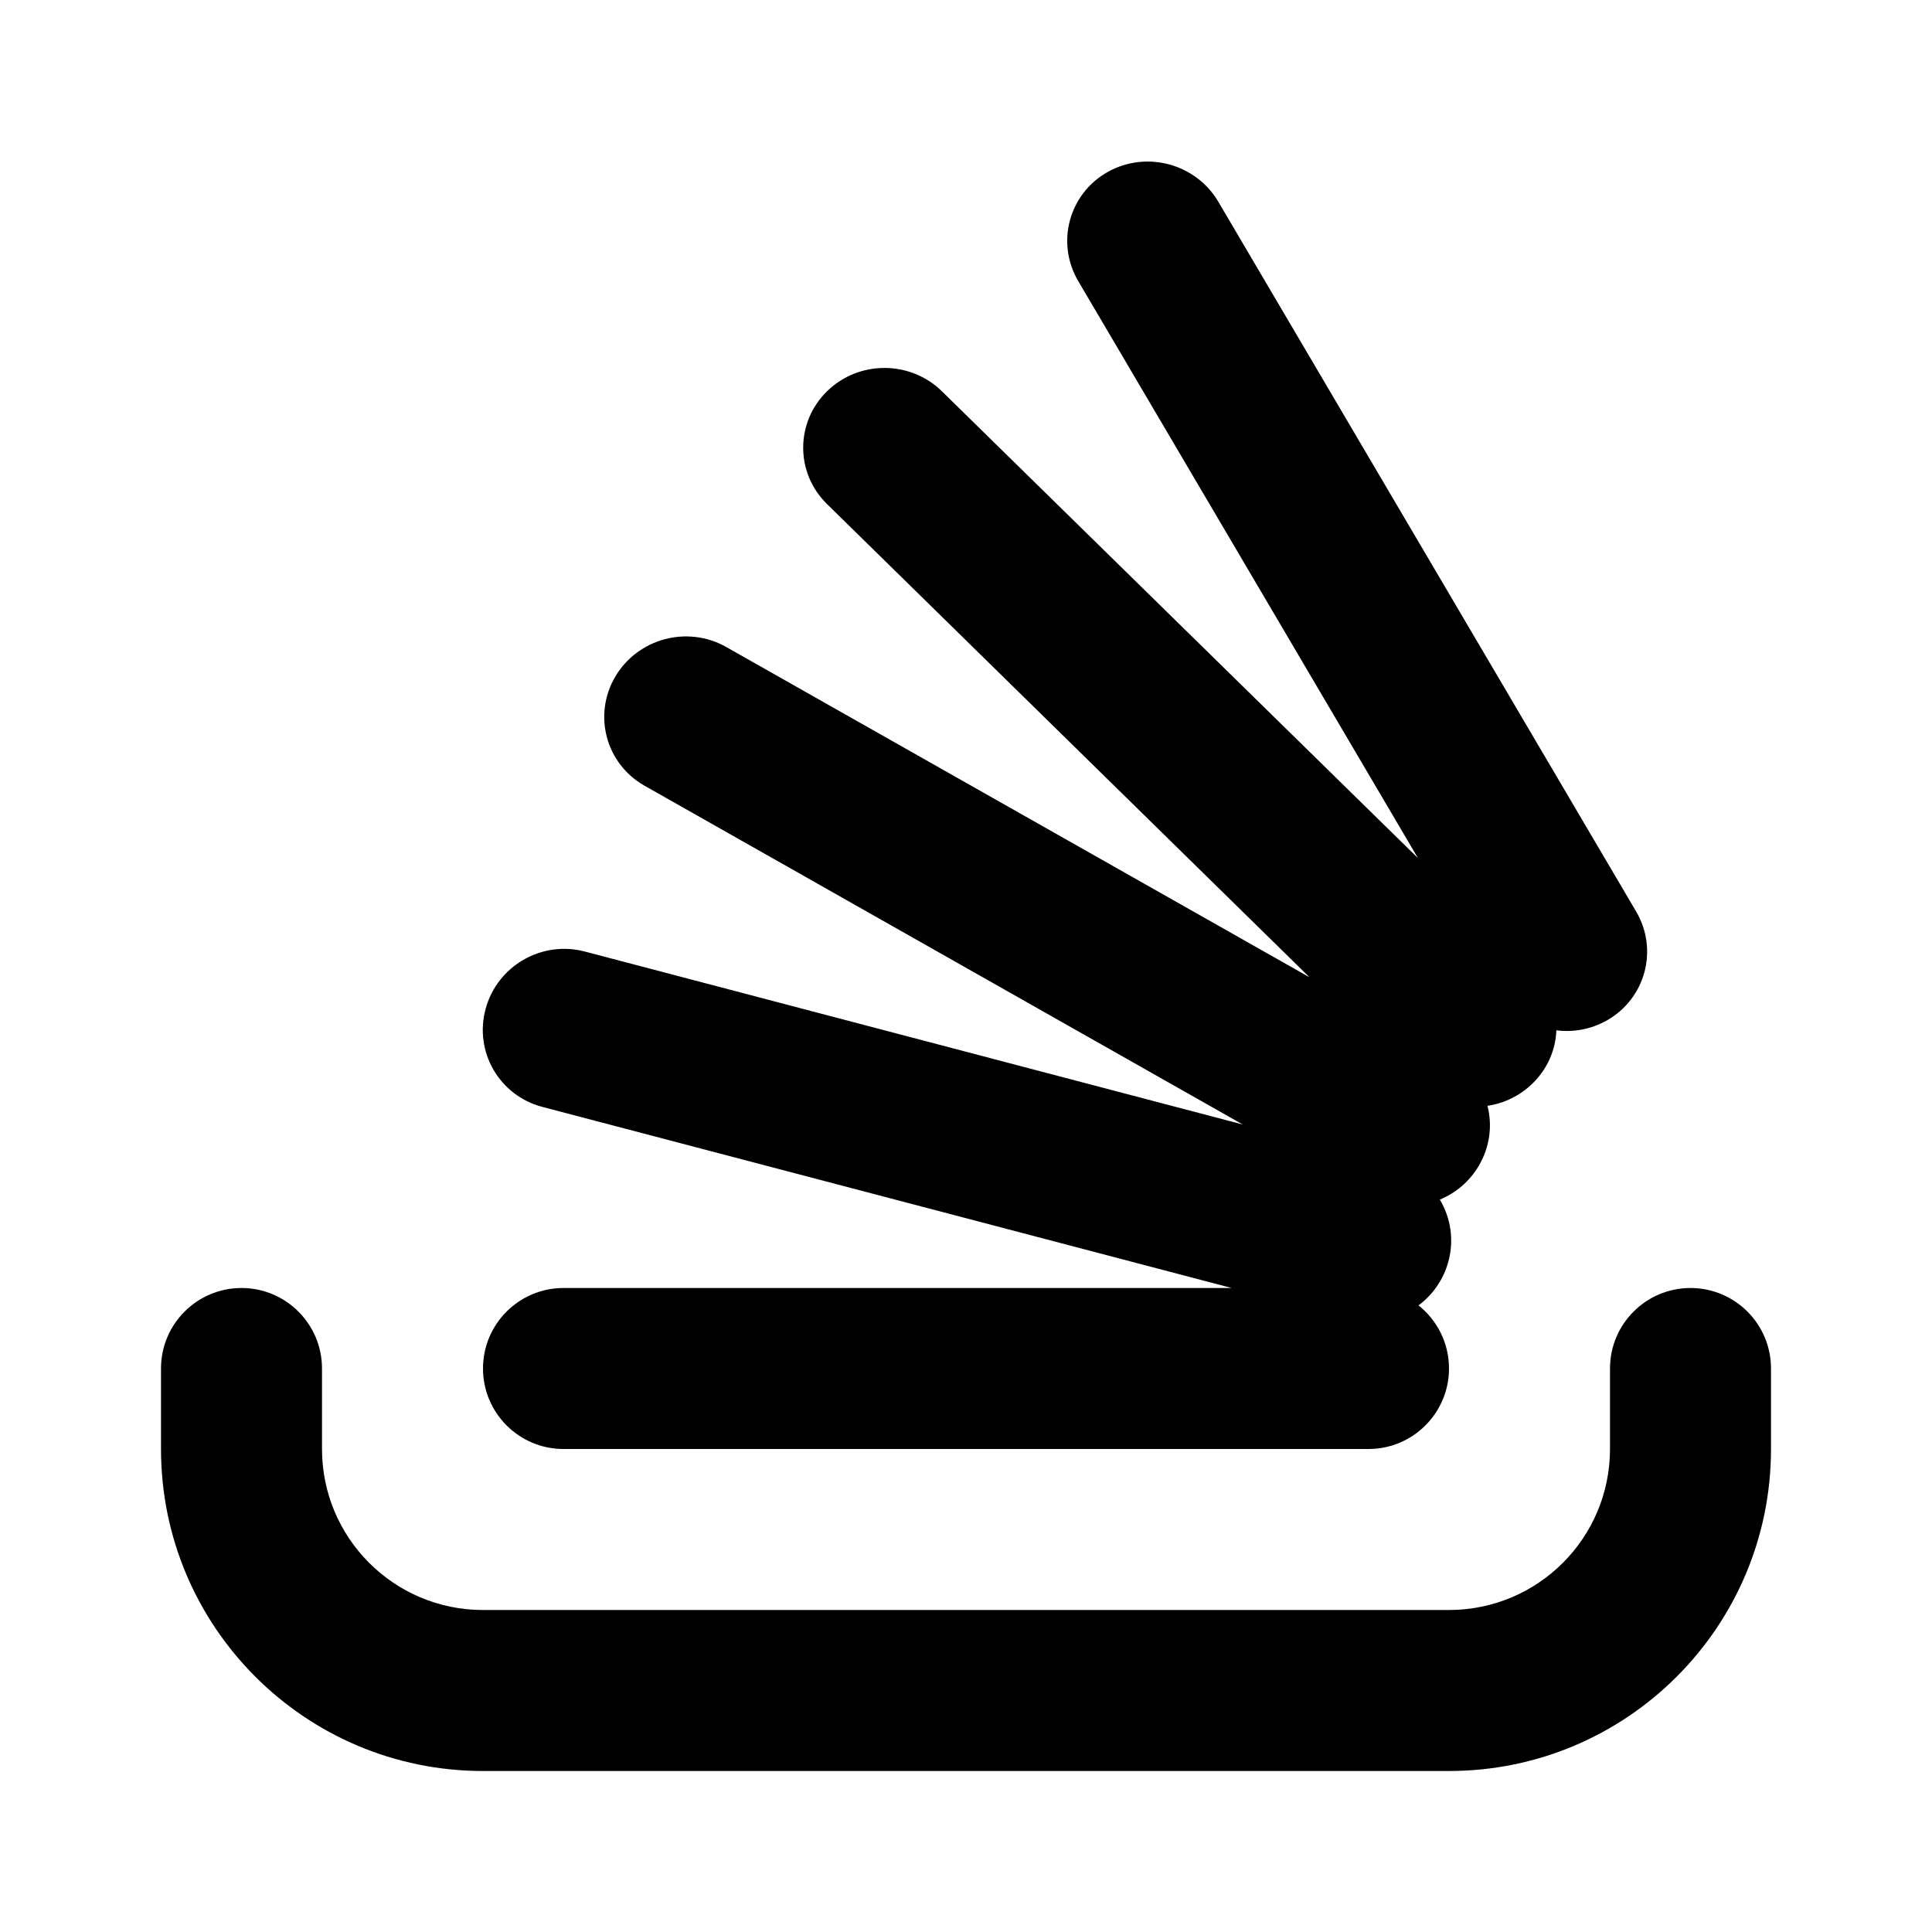
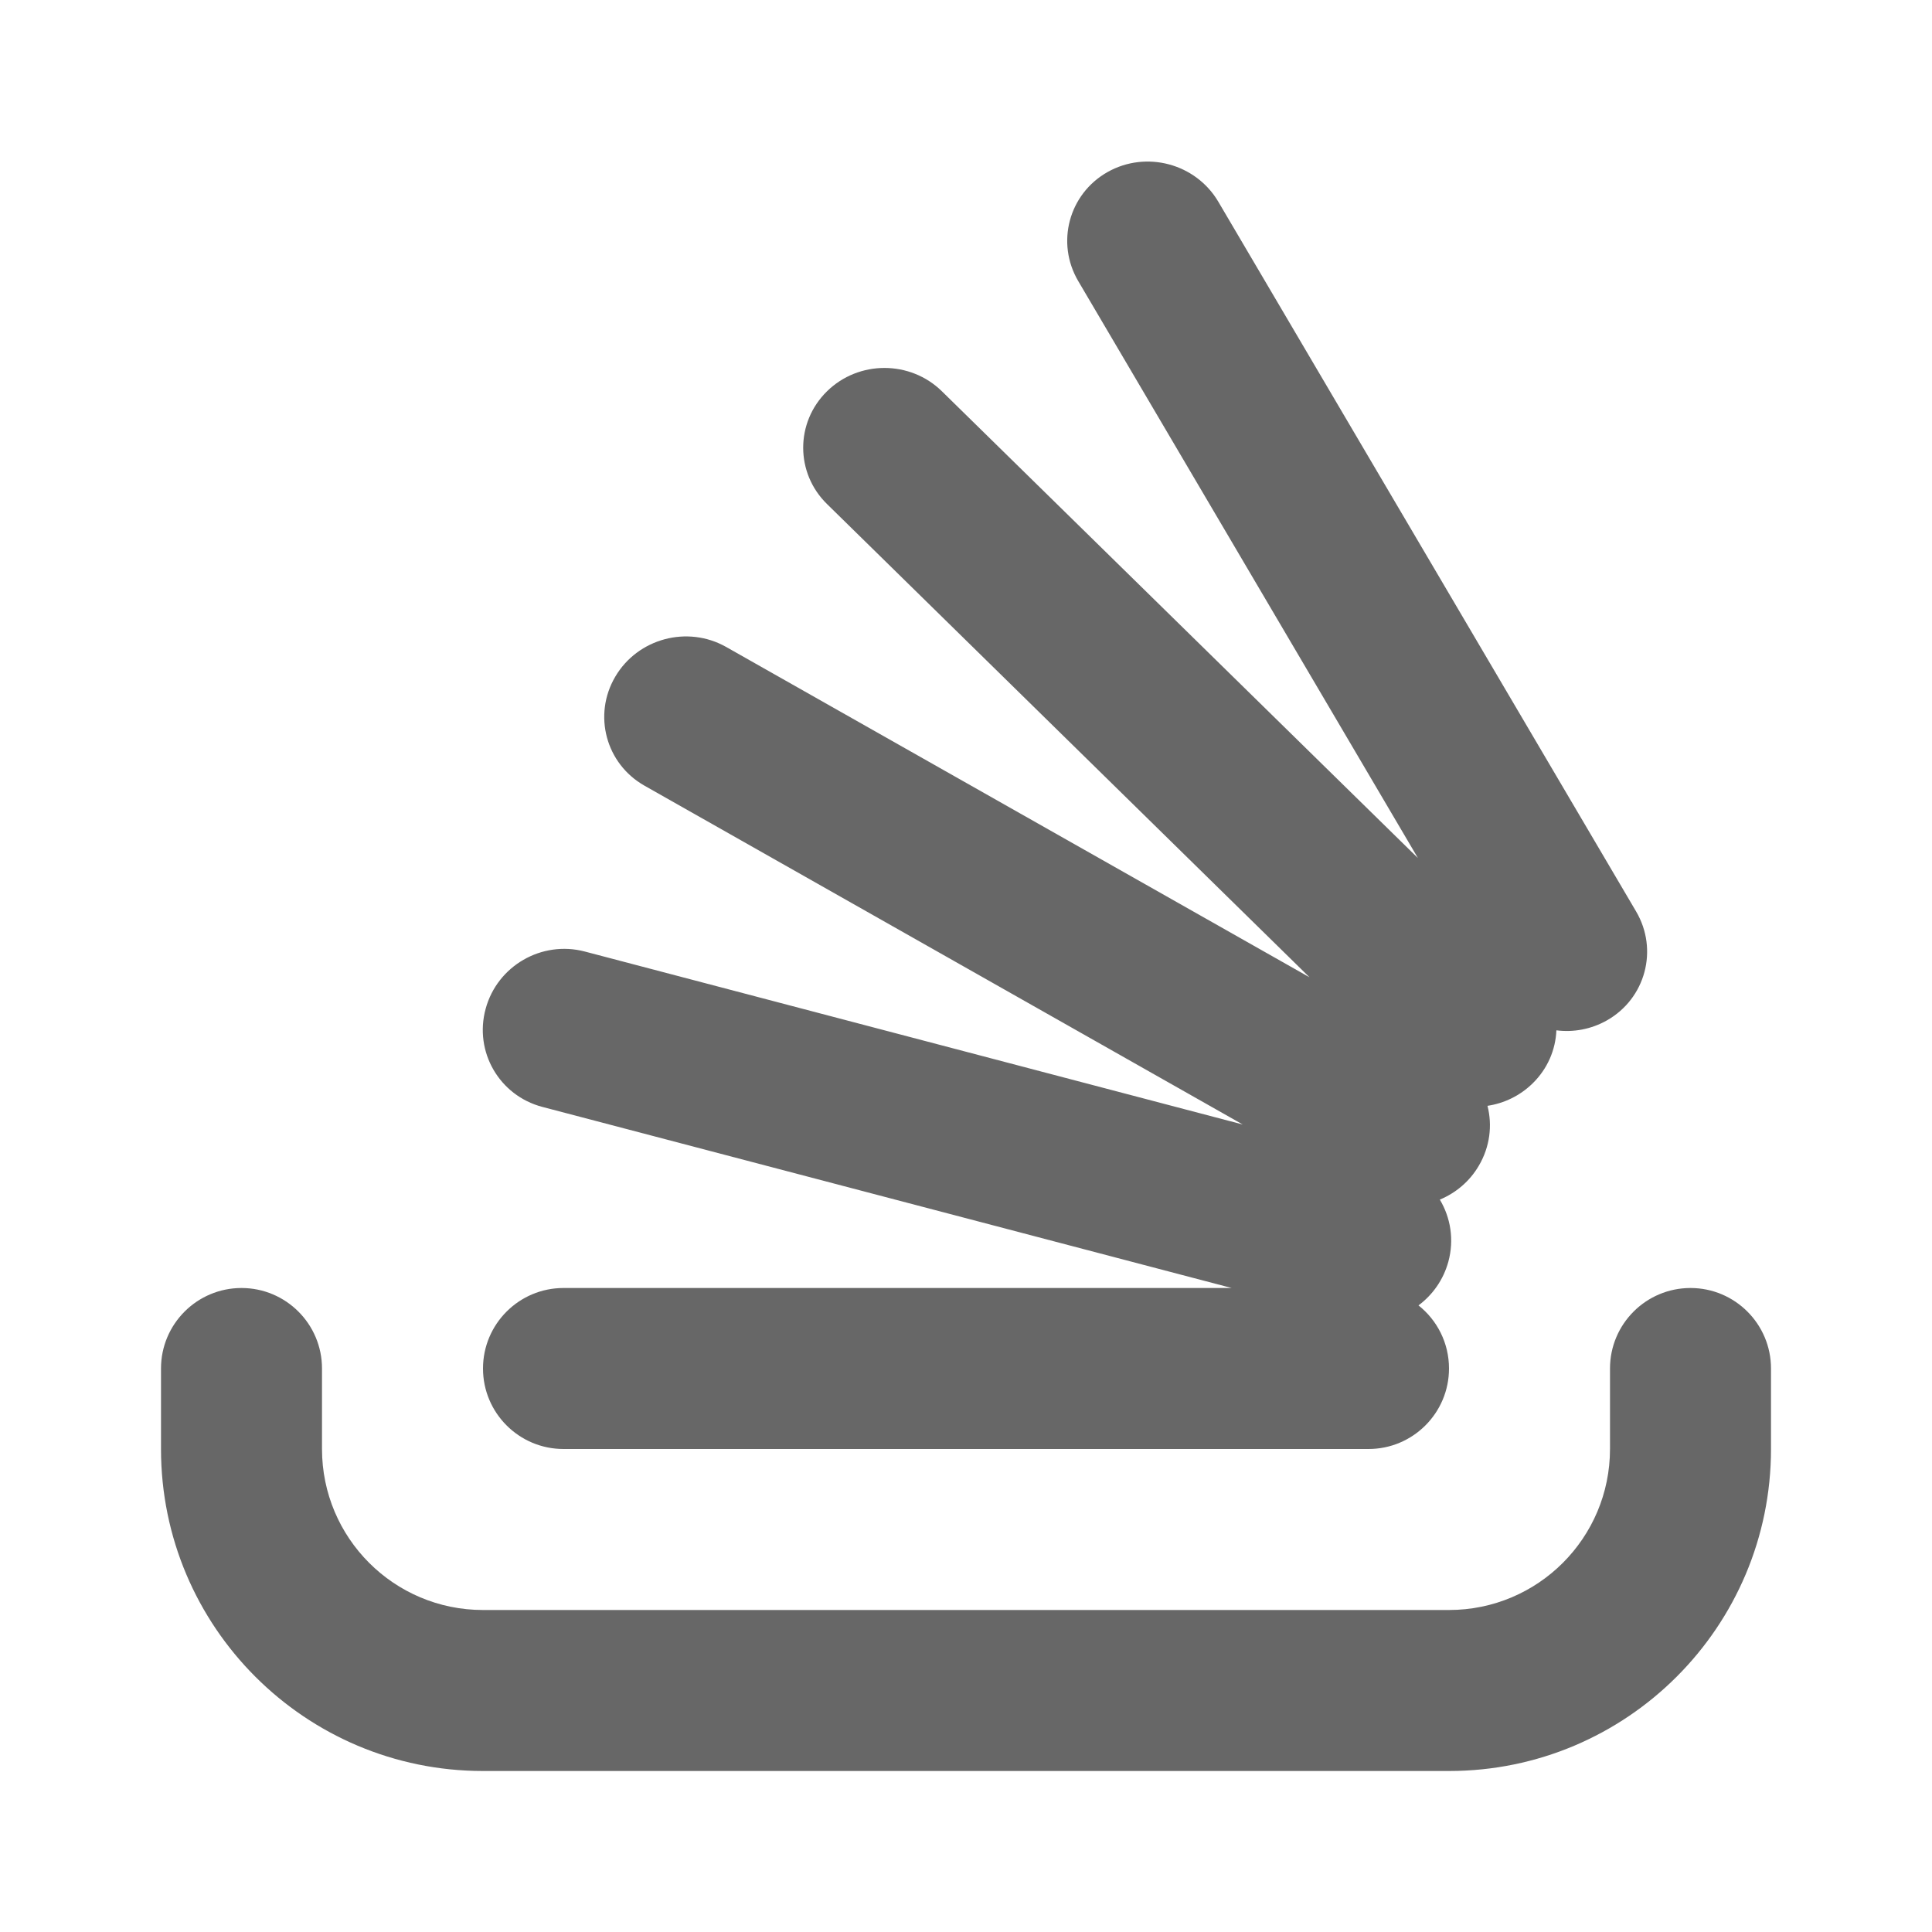
- <svg xmlns="http://www.w3.org/2000/svg" width="800px" height="800px" viewBox="0 0 24 24" fill="none">
-   <path fill-rule="evenodd" clip-rule="evenodd" d="M15.135 2.507C14.855 2.031 14.238 1.866 13.757 2.138C13.277 2.41 13.114 3.017 13.395 3.493L17.614 10.659L11.701 4.861C11.307 4.474 10.667 4.474 10.273 4.861C9.879 5.248 9.879 5.875 10.273 6.261L16.267 12.14L9.021 8.037C8.54 7.765 7.923 7.93 7.643 8.406C7.363 8.882 7.526 9.488 8.006 9.76L15.438 13.969L7.264 11.82C6.729 11.68 6.178 11.998 6.033 12.531C5.887 13.064 6.202 13.609 6.736 13.75L15.3 16H7C6.448 16 6 16.448 6 17C6 17.552 6.448 18 7 18H17C17.552 18 18 17.552 18 17C18 16.682 17.852 16.399 17.621 16.216C17.796 16.086 17.93 15.899 17.992 15.673C18.066 15.401 18.02 15.125 17.886 14.902C18.083 14.82 18.256 14.677 18.371 14.48C18.509 14.245 18.54 13.979 18.478 13.737C18.683 13.706 18.881 13.613 19.039 13.458C19.226 13.275 19.324 13.039 19.334 12.799C19.544 12.826 19.764 12.787 19.961 12.676C20.442 12.404 20.604 11.797 20.324 11.322L15.135 2.507ZM4 17C4 16.448 3.552 16 3 16C2.448 16 2 16.448 2 17V18C2 20.209 3.791 22 6 22H18C20.209 22 22 20.209 22 18V17C22 16.448 21.552 16 21 16C20.448 16 20 16.448 20 17V18C20 19.105 19.105 20 18 20H6C4.895 20 4 19.105 4 18V17Z" fill="#000000" />
+ <svg xmlns="http://www.w3.org/2000/svg" width="800px" height="800px" viewBox="0 0 24 24">
+   <path fill-rule="evenodd" clip-rule="evenodd" d="M15.135 2.507C14.855 2.031 14.238 1.866 13.757 2.138C13.277 2.41 13.114 3.017 13.395 3.493L17.614 10.659L11.701 4.861C11.307 4.474 10.667 4.474 10.273 4.861C9.879 5.248 9.879 5.875 10.273 6.261L16.267 12.14L9.021 8.037C8.54 7.765 7.923 7.93 7.643 8.406C7.363 8.882 7.526 9.488 8.006 9.76L15.438 13.969L7.264 11.82C6.729 11.68 6.178 11.998 6.033 12.531C5.887 13.064 6.202 13.609 6.736 13.75L15.3 16H7C6.448 16 6 16.448 6 17C6 17.552 6.448 18 7 18H17C17.552 18 18 17.552 18 17C18 16.682 17.852 16.399 17.621 16.216C17.796 16.086 17.93 15.899 17.992 15.673C18.066 15.401 18.02 15.125 17.886 14.902C18.083 14.82 18.256 14.677 18.371 14.48C18.509 14.245 18.54 13.979 18.478 13.737C18.683 13.706 18.881 13.613 19.039 13.458C19.226 13.275 19.324 13.039 19.334 12.799C19.544 12.826 19.764 12.787 19.961 12.676C20.442 12.404 20.604 11.797 20.324 11.322L15.135 2.507ZM4 17C4 16.448 3.552 16 3 16C2.448 16 2 16.448 2 17V18C2 20.209 3.791 22 6 22H18C20.209 22 22 20.209 22 18V17C22 16.448 21.552 16 21 16C20.448 16 20 16.448 20 17V18C20 19.105 19.105 20 18 20H6C4.895 20 4 19.105 4 18V17Z" fill="#676767" />
</svg>
